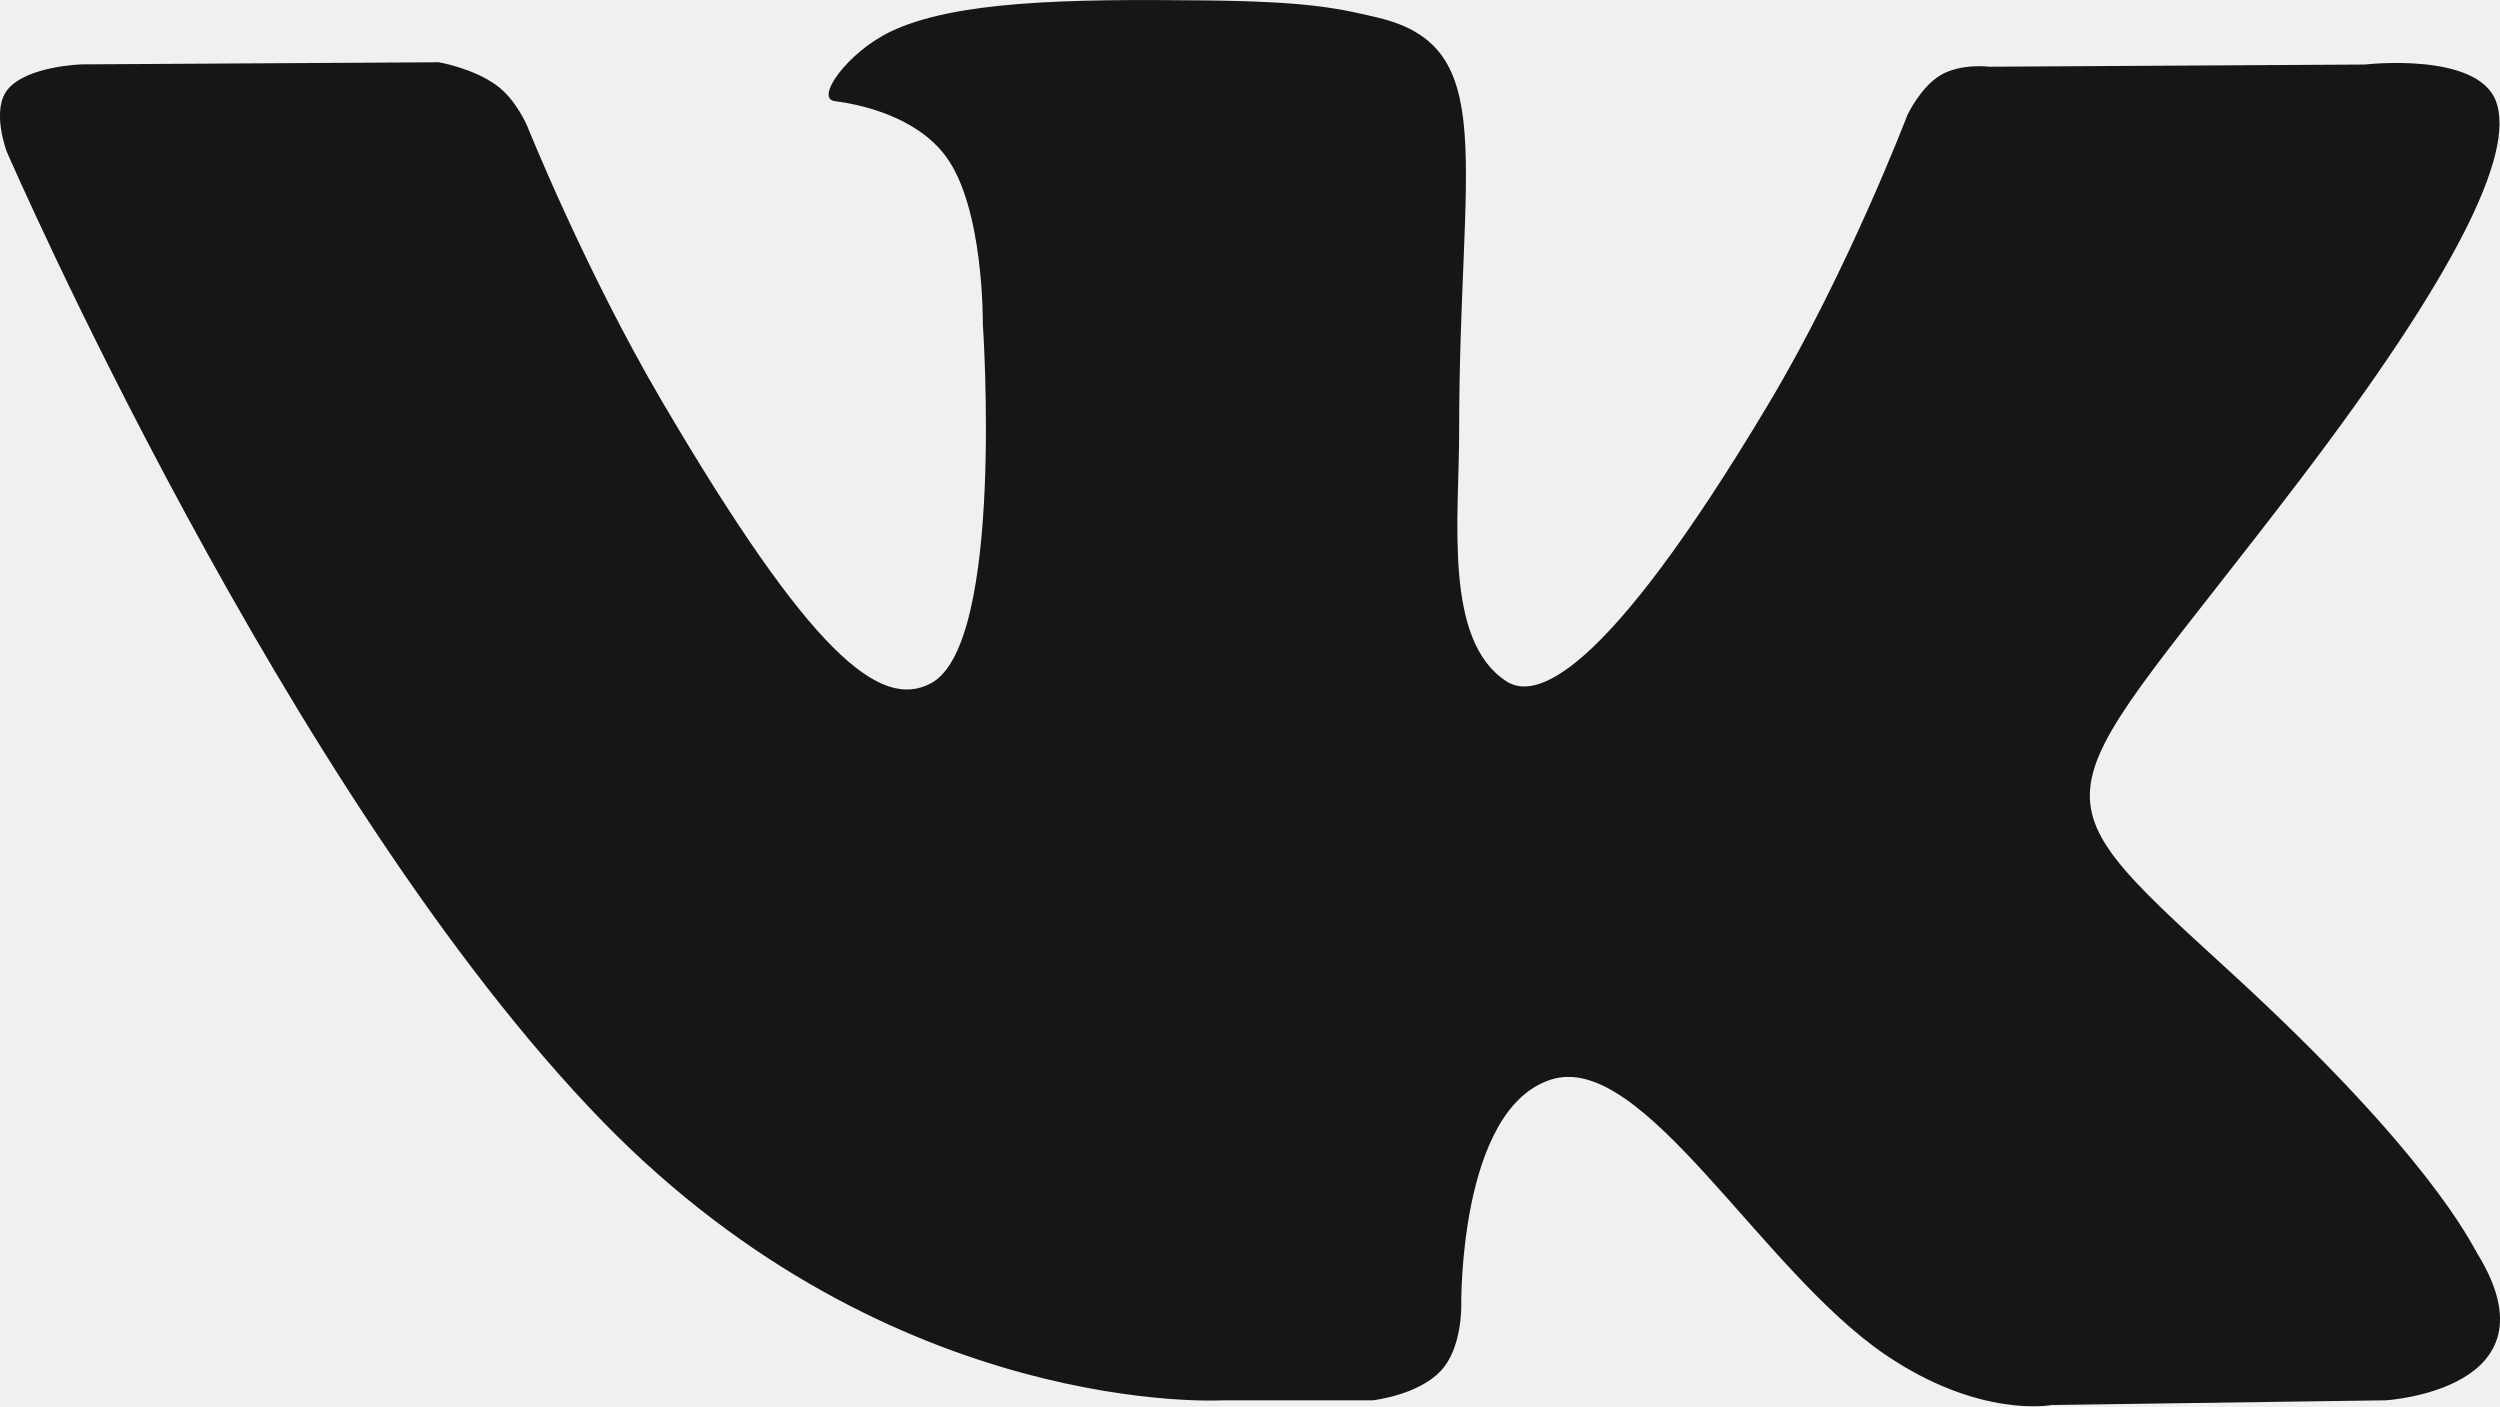
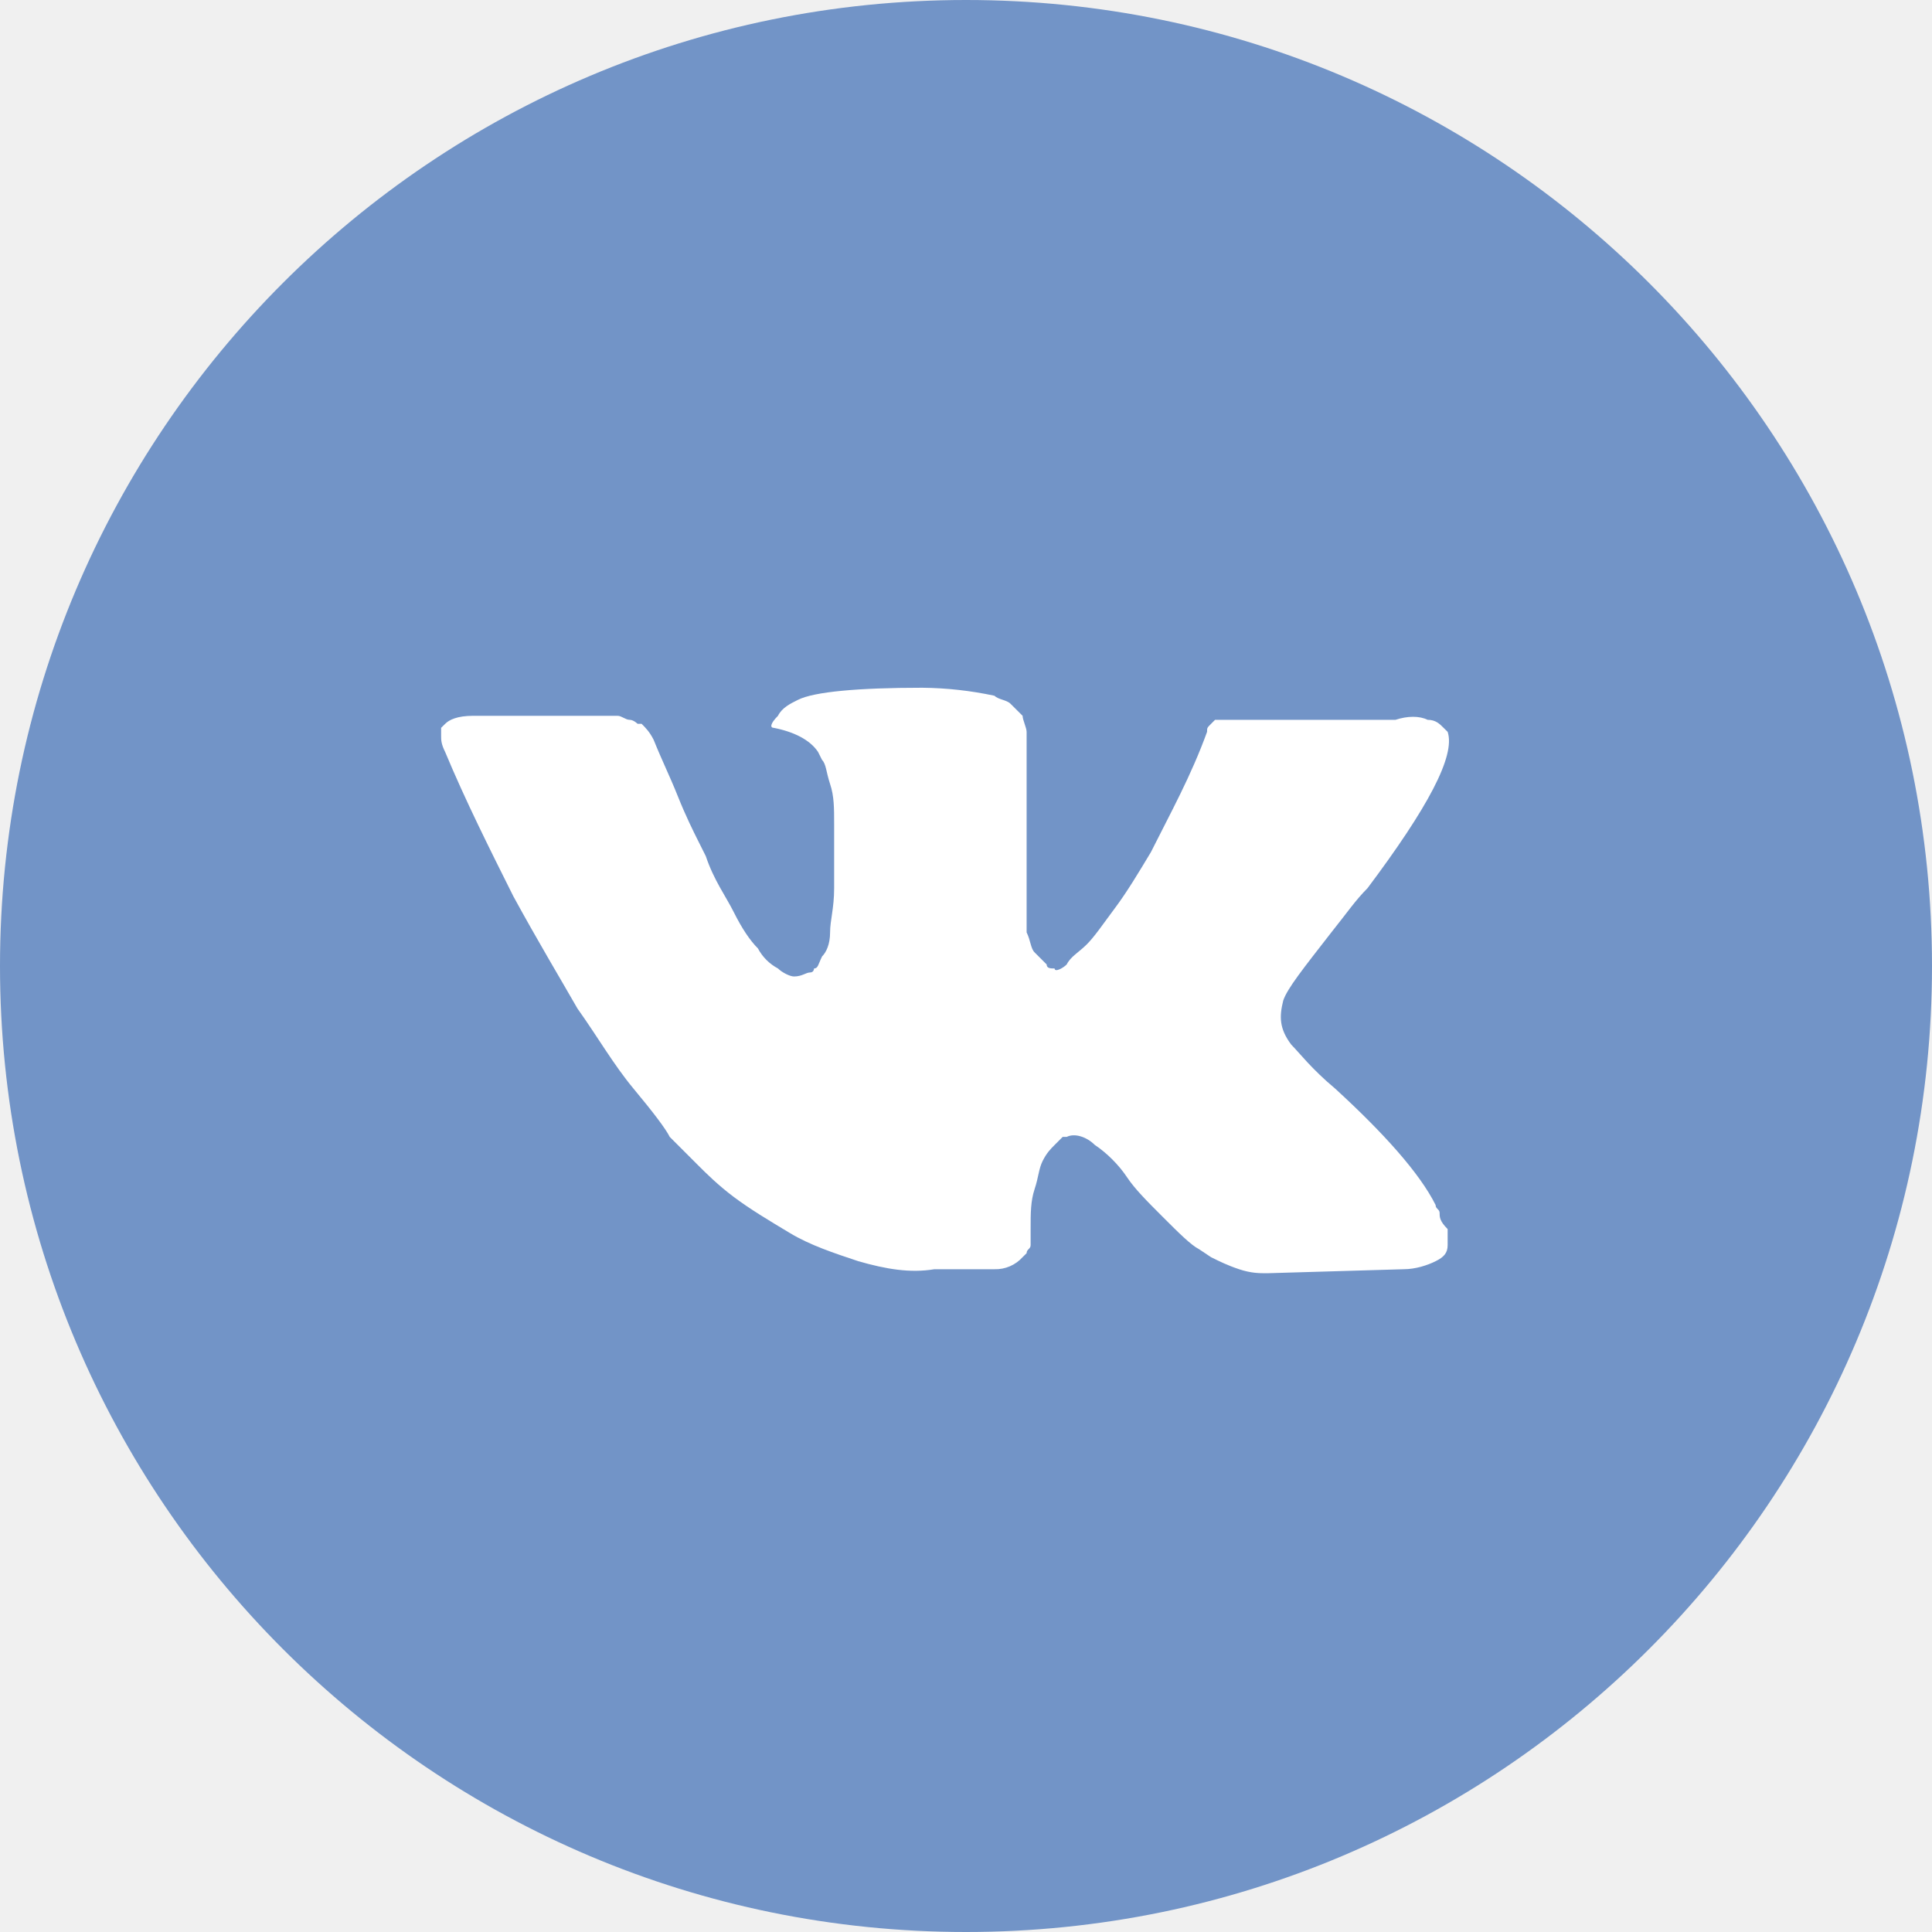
- <svg xmlns="http://www.w3.org/2000/svg" width="32" height="18" fill="none">
-   <path d="M31.715 16.055c-.086-.142-.618-1.282-3.178-3.624-2.68-2.453-2.32-2.055.908-6.296C31.41 3.55 32.197 1.974 31.95 1.3c-.234-.643-1.68-.474-1.68-.474l-4.809.028s-.356-.047-.622.108c-.258.154-.424.51-.424.51s-.762 1.999-1.778 3.698c-2.142 3.587-3 3.776-3.35 3.554-.814-.519-.61-2.087-.61-3.199 0-3.476.534-4.925-1.042-5.3-.524-.124-.908-.207-2.246-.22-1.716-.019-3.17.005-3.993.401-.548.265-.97.854-.712.888.318.041 1.038.191 1.42.704.494.66.476 2.147.476 2.147s.284 4.092-.662 4.6c-.65.35-1.54-.363-3.45-3.618-.978-1.666-1.718-3.51-1.718-3.51s-.142-.343-.396-.526c-.308-.223-.74-.294-.74-.294L1.043.824s-.687.02-.939.314C-.12 1.4.086 1.94.086 1.94s3.58 8.257 7.633 12.42c3.718 3.815 7.939 3.564 7.939 3.564h1.912s.578-.063.872-.377c.272-.287.262-.828.262-.828s-.038-2.53 1.154-2.902c1.174-.367 2.682 2.445 4.28 3.527 1.208.819 2.126.64 2.126.64l4.275-.06s2.236-.136 1.176-1.87z" fill="#151618" />
+ <svg xmlns="http://www.w3.org/2000/svg" width="40" height="40" viewBox="0 0 40 40">
+   <circle cx="20" cy="20" r="20" fill="#7294C7" />
+   <path d="M29.806 25.115c0-.083-.083-.083-.083-.166-.332-.664-1.08-1.494-2.076-2.407-.498-.416-.747-.748-.913-.914-.249-.332-.249-.58-.166-.913.083-.249.415-.664.996-1.411.332-.415.498-.664.748-.914 1.245-1.66 1.826-2.74 1.66-3.238l-.083-.082c-.083-.084-.166-.167-.332-.167-.166-.083-.415-.083-.664 0h-3.736l-.083.083c-.083.083-.083.083-.083.166-.332.914-.747 1.661-1.163 2.491-.249.415-.498.83-.747 1.162-.249.333-.415.582-.581.748-.166.166-.332.249-.415.415-.083.083-.25.166-.25.083-.082 0-.165 0-.165-.083l-.25-.25c-.082-.082-.082-.248-.165-.414v-.415-.499-.498-.913-.747-.581-.498c0-.084-.083-.25-.083-.333l-.25-.249c-.082-.083-.248-.083-.332-.166a7.449 7.449 0 00-1.494-.166c-1.328 0-2.242.083-2.574.25-.166.082-.332.165-.415.331-.166.166-.166.25-.083.25.415.082.747.248.913.498l.083.166c.084.083.084.249.166.498.084.249.084.498.084.83v1.328c0 .415-.084.665-.084.914s-.082.415-.166.498c-.082.166-.082.249-.166.249 0 0 0 .083-.083.083s-.166.083-.332.083c-.083 0-.249-.083-.332-.166a1 1 0 01-.415-.415c-.166-.166-.332-.415-.498-.747-.166-.333-.415-.665-.581-1.163l-.166-.332c-.083-.166-.25-.498-.415-.913-.166-.415-.332-.747-.498-1.162-.084-.167-.167-.25-.25-.333h-.083s-.083-.083-.166-.083-.166-.083-.249-.083H9.797c-.332 0-.498.083-.58.166l-.084.083v.166c0 .084 0 .167.083.333.415.996.914 1.992 1.412 2.988.498.914.996 1.744 1.328 2.325.415.581.747 1.162 1.162 1.66.415.499.665.83.748.997l.332.332.249.249c.166.166.415.415.747.664.332.25.747.498 1.162.747.415.25.914.415 1.412.581.58.167 1.079.25 1.577.167h1.245a.753.753 0 00.582-.25l.083-.082c0-.084.083-.084.083-.167v-.332c0-.332 0-.58.083-.83.083-.249.083-.415.166-.581.083-.166.166-.25.249-.332l.166-.166h.083c.166-.083.415 0 .581.166.25.166.498.415.664.664.166.25.415.498.747.83.332.332.582.581.748.665l.249.166c.166.082.332.166.58.249.25.083.416.083.582.083l2.823-.083c.249 0 .498-.083.664-.166.166-.083.249-.166.249-.333v-.332c-.166-.166-.166-.249-.166-.332z" fill="#fff" />
</svg>
